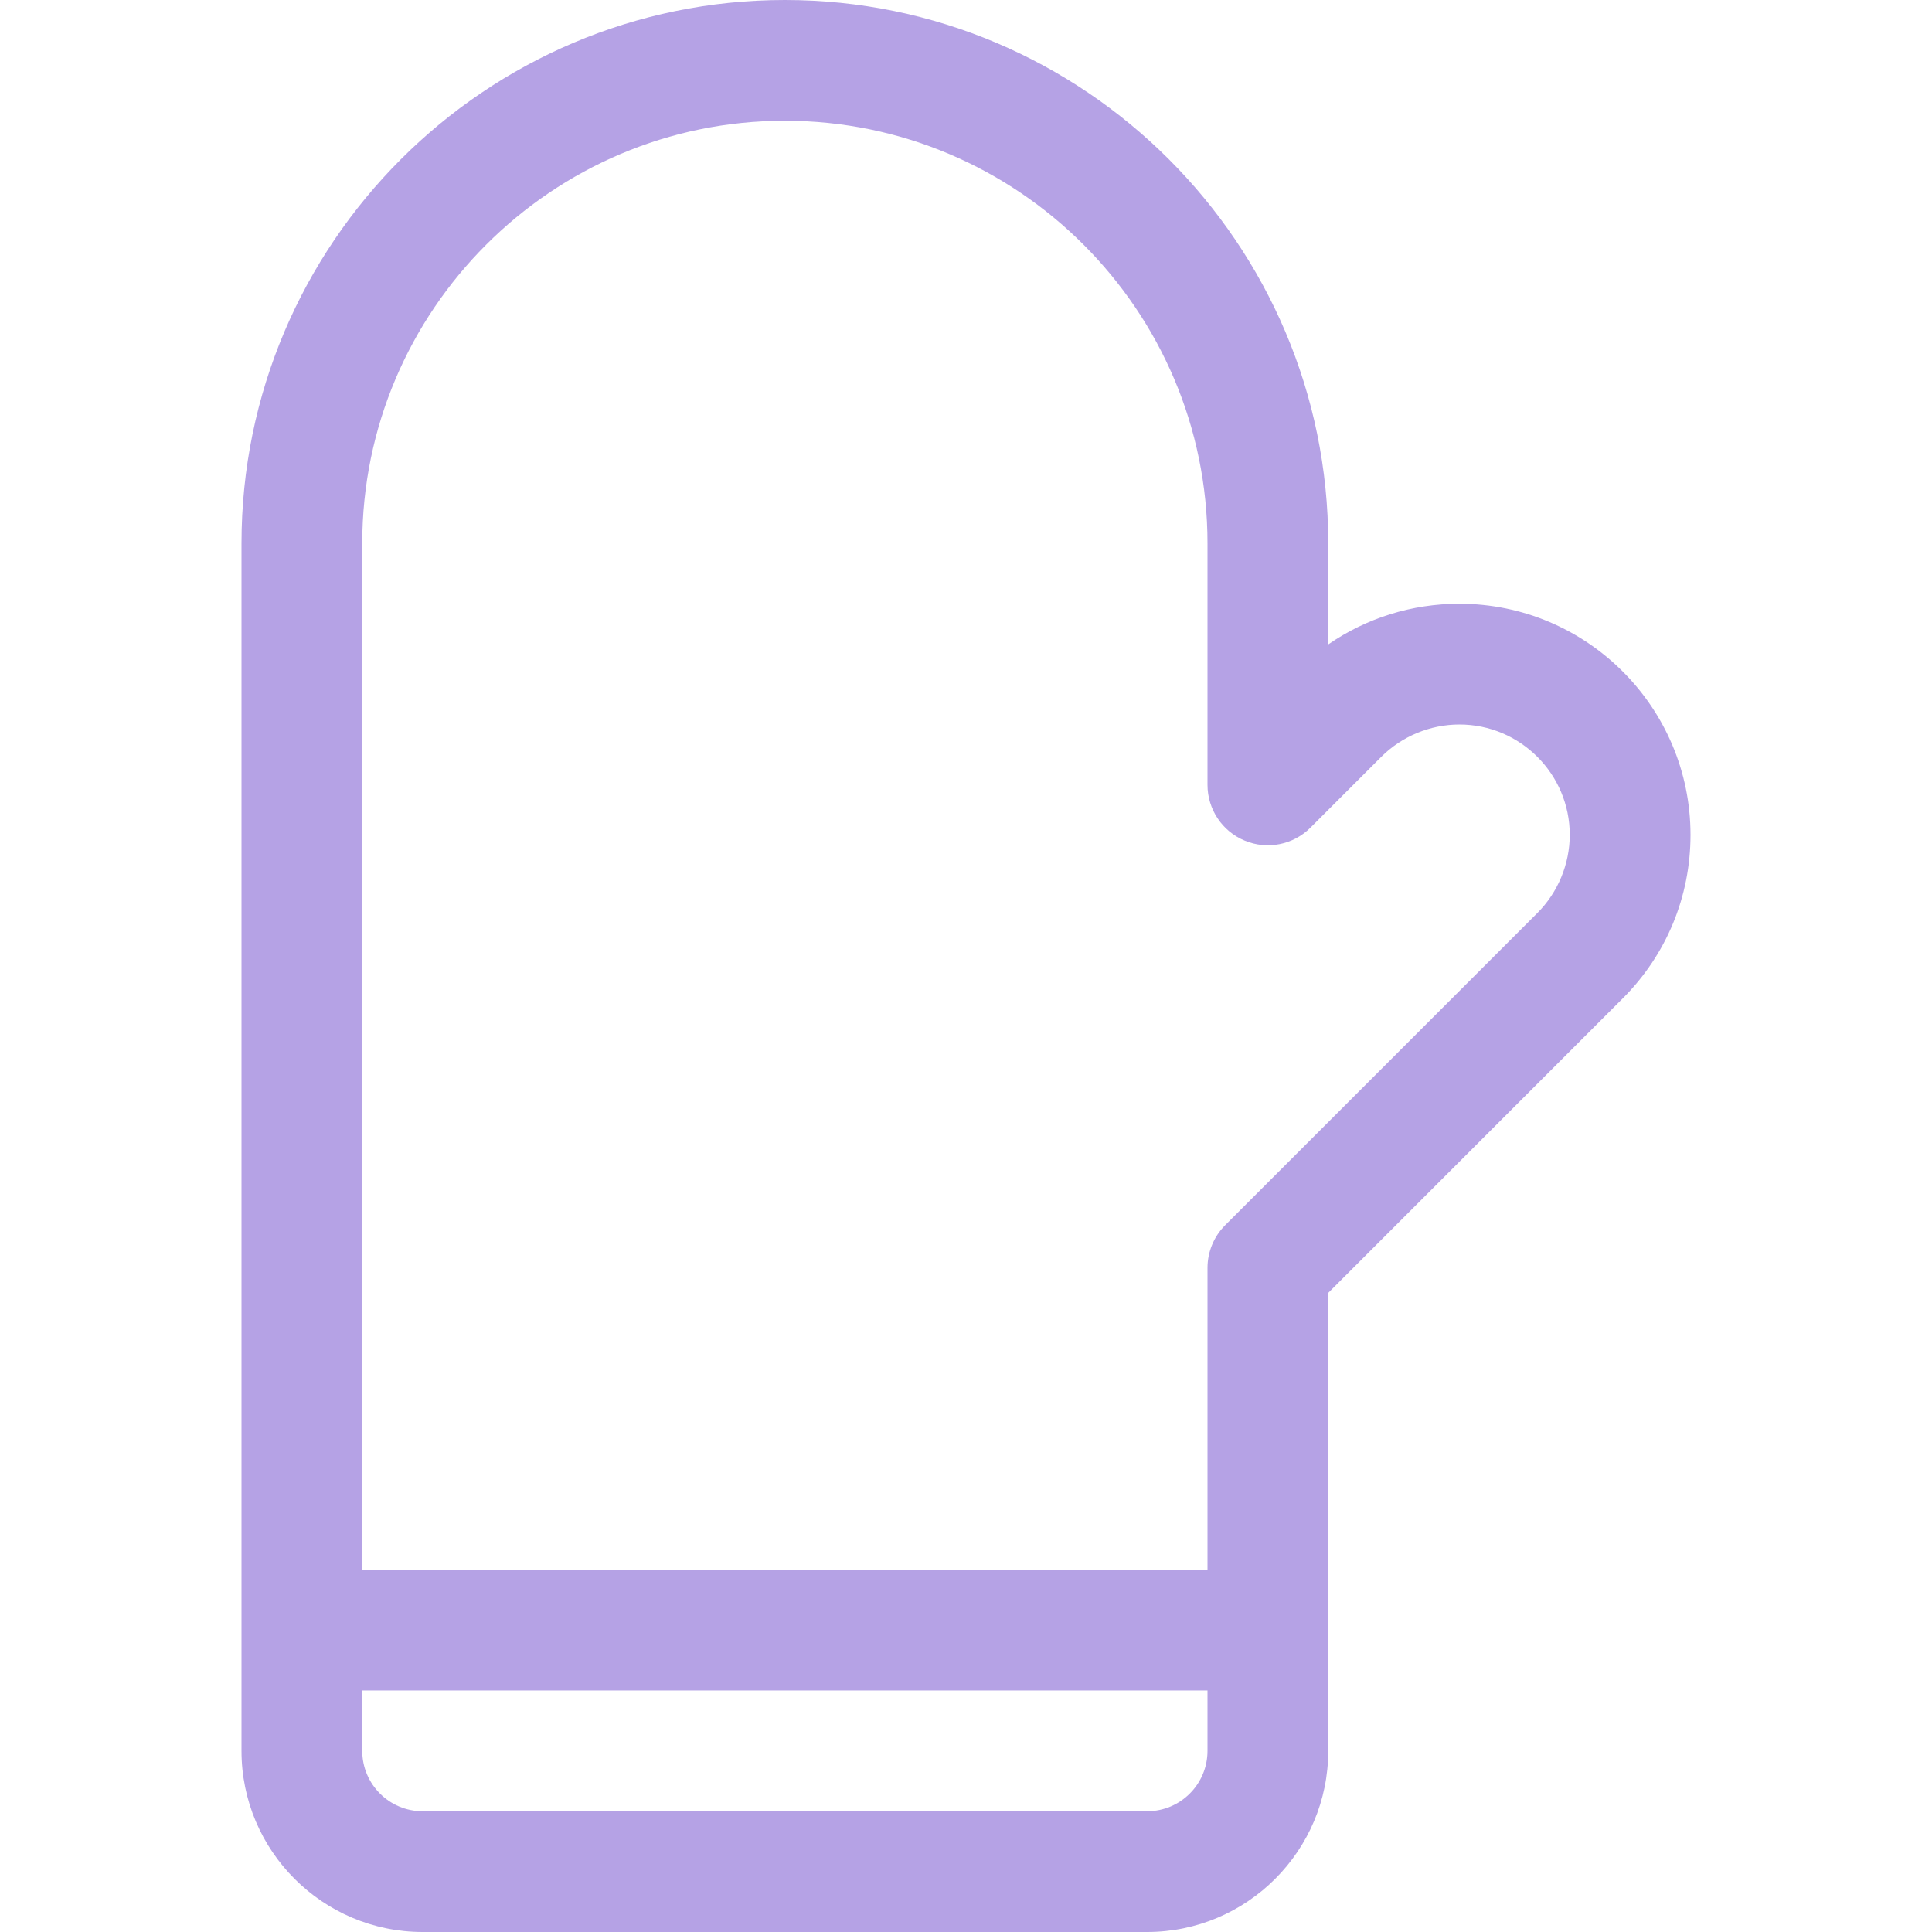
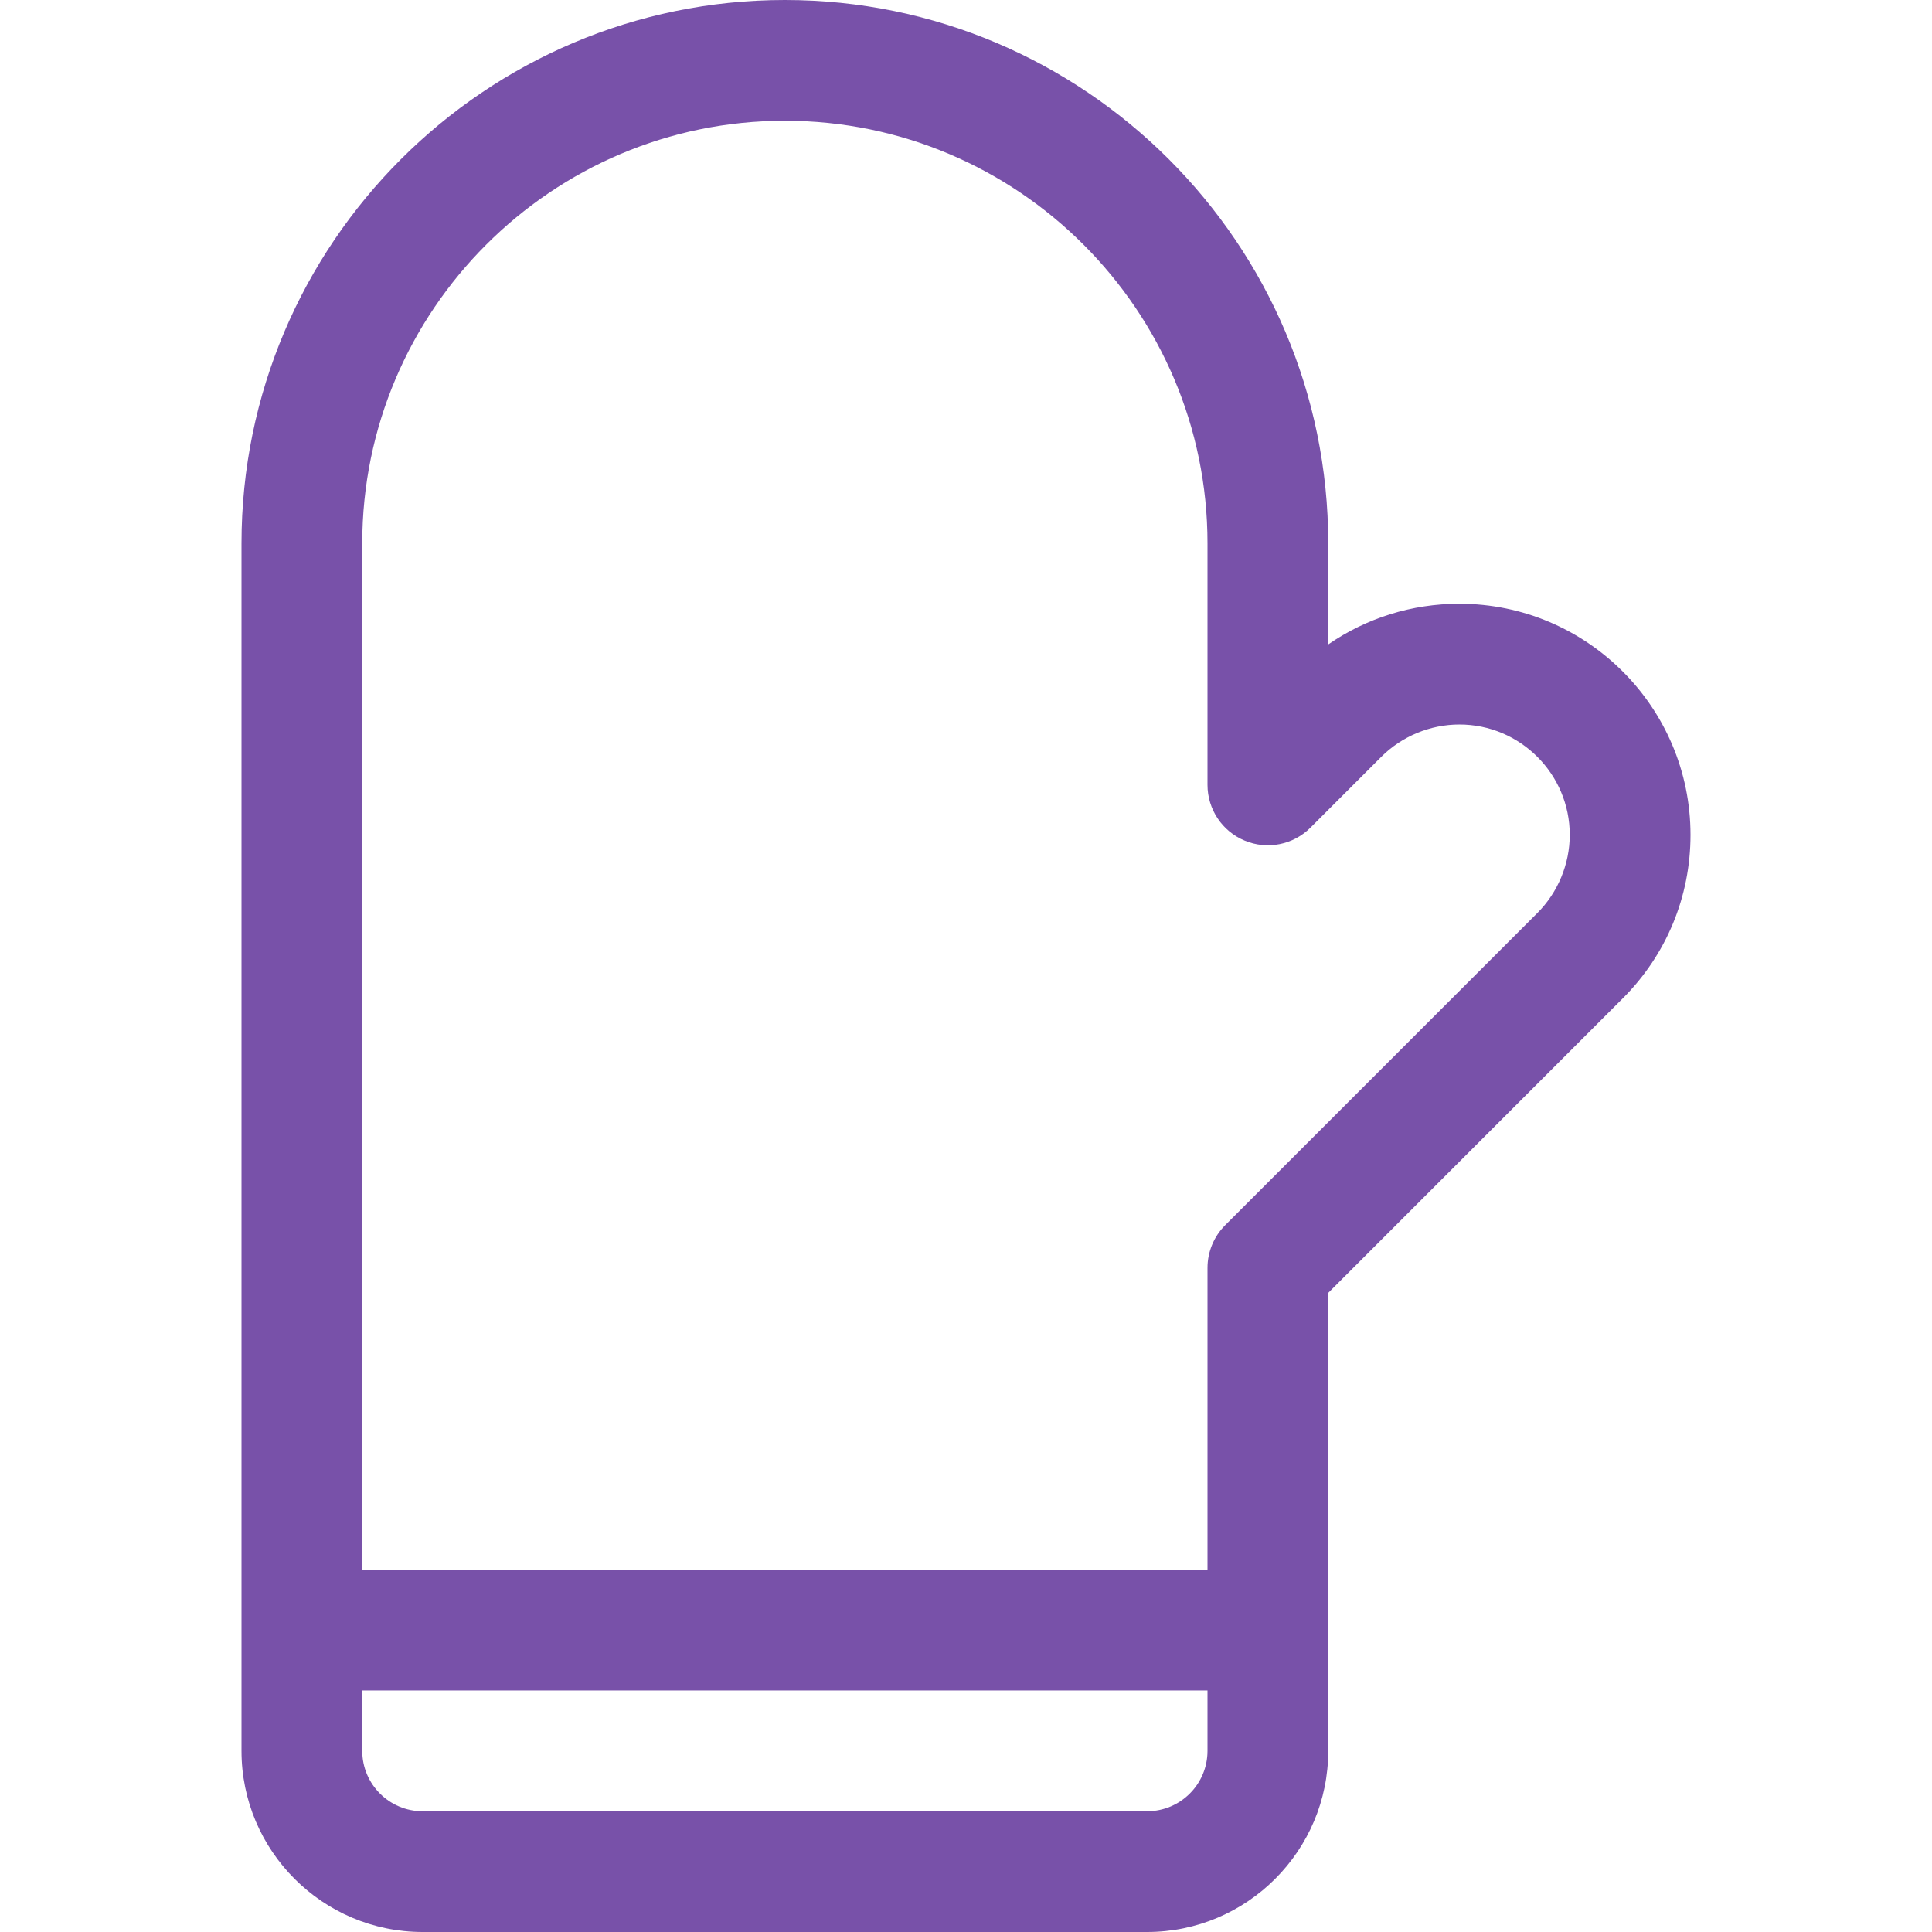
- <svg xmlns="http://www.w3.org/2000/svg" fill="#B5A2E5" id="Capa_1" enable-background="new 0 0 531.765 531.765" height="512" viewBox="0 0 531.765 531.765" width="512">
+ <svg xmlns="http://www.w3.org/2000/svg" fill="#7851a9" id="Capa_1" enable-background="new 0 0 531.765 531.765" height="512" viewBox="0 0 531.765 531.765" width="512">
  <path d="m401.68 166.176c-13.08 0-25.559 3.927-36.092 11.197v-27.815c0-82.471-67.087-149.558-149.559-149.558s-149.558 67.087-149.558 149.559v332.353c0 27.491 22.362 49.853 49.853 49.853h199.412c27.491 0 49.853-22.362 49.853-49.853v-126.06l81.076-81.076c12.009-12.009 18.63-27.994 18.63-44.985-.001-35.085-28.53-63.615-63.615-63.615zm-85.945 332.353h-199.411c-9.169 0-16.618-7.449-16.618-16.618v-16.618h232.647v16.618c0 9.17-7.449 16.618-16.618 16.618zm107.431-247.252-85.944 85.944c-3.116 3.116-4.868 7.335-4.868 11.749v83.088h-232.648v-282.5c0-64.134 52.19-116.324 116.323-116.324s116.324 52.19 116.324 116.324v66.471c0 6.718 4.041 12.788 10.256 15.352 6.199 2.58 13.356 1.168 18.111-3.603l19.474-19.474c5.647-5.647 13.486-8.893 21.486-8.893 16.747 0 30.379 13.632 30.379 30.379 0 8.002-3.246 15.84-8.893 21.487z" />
</svg>
